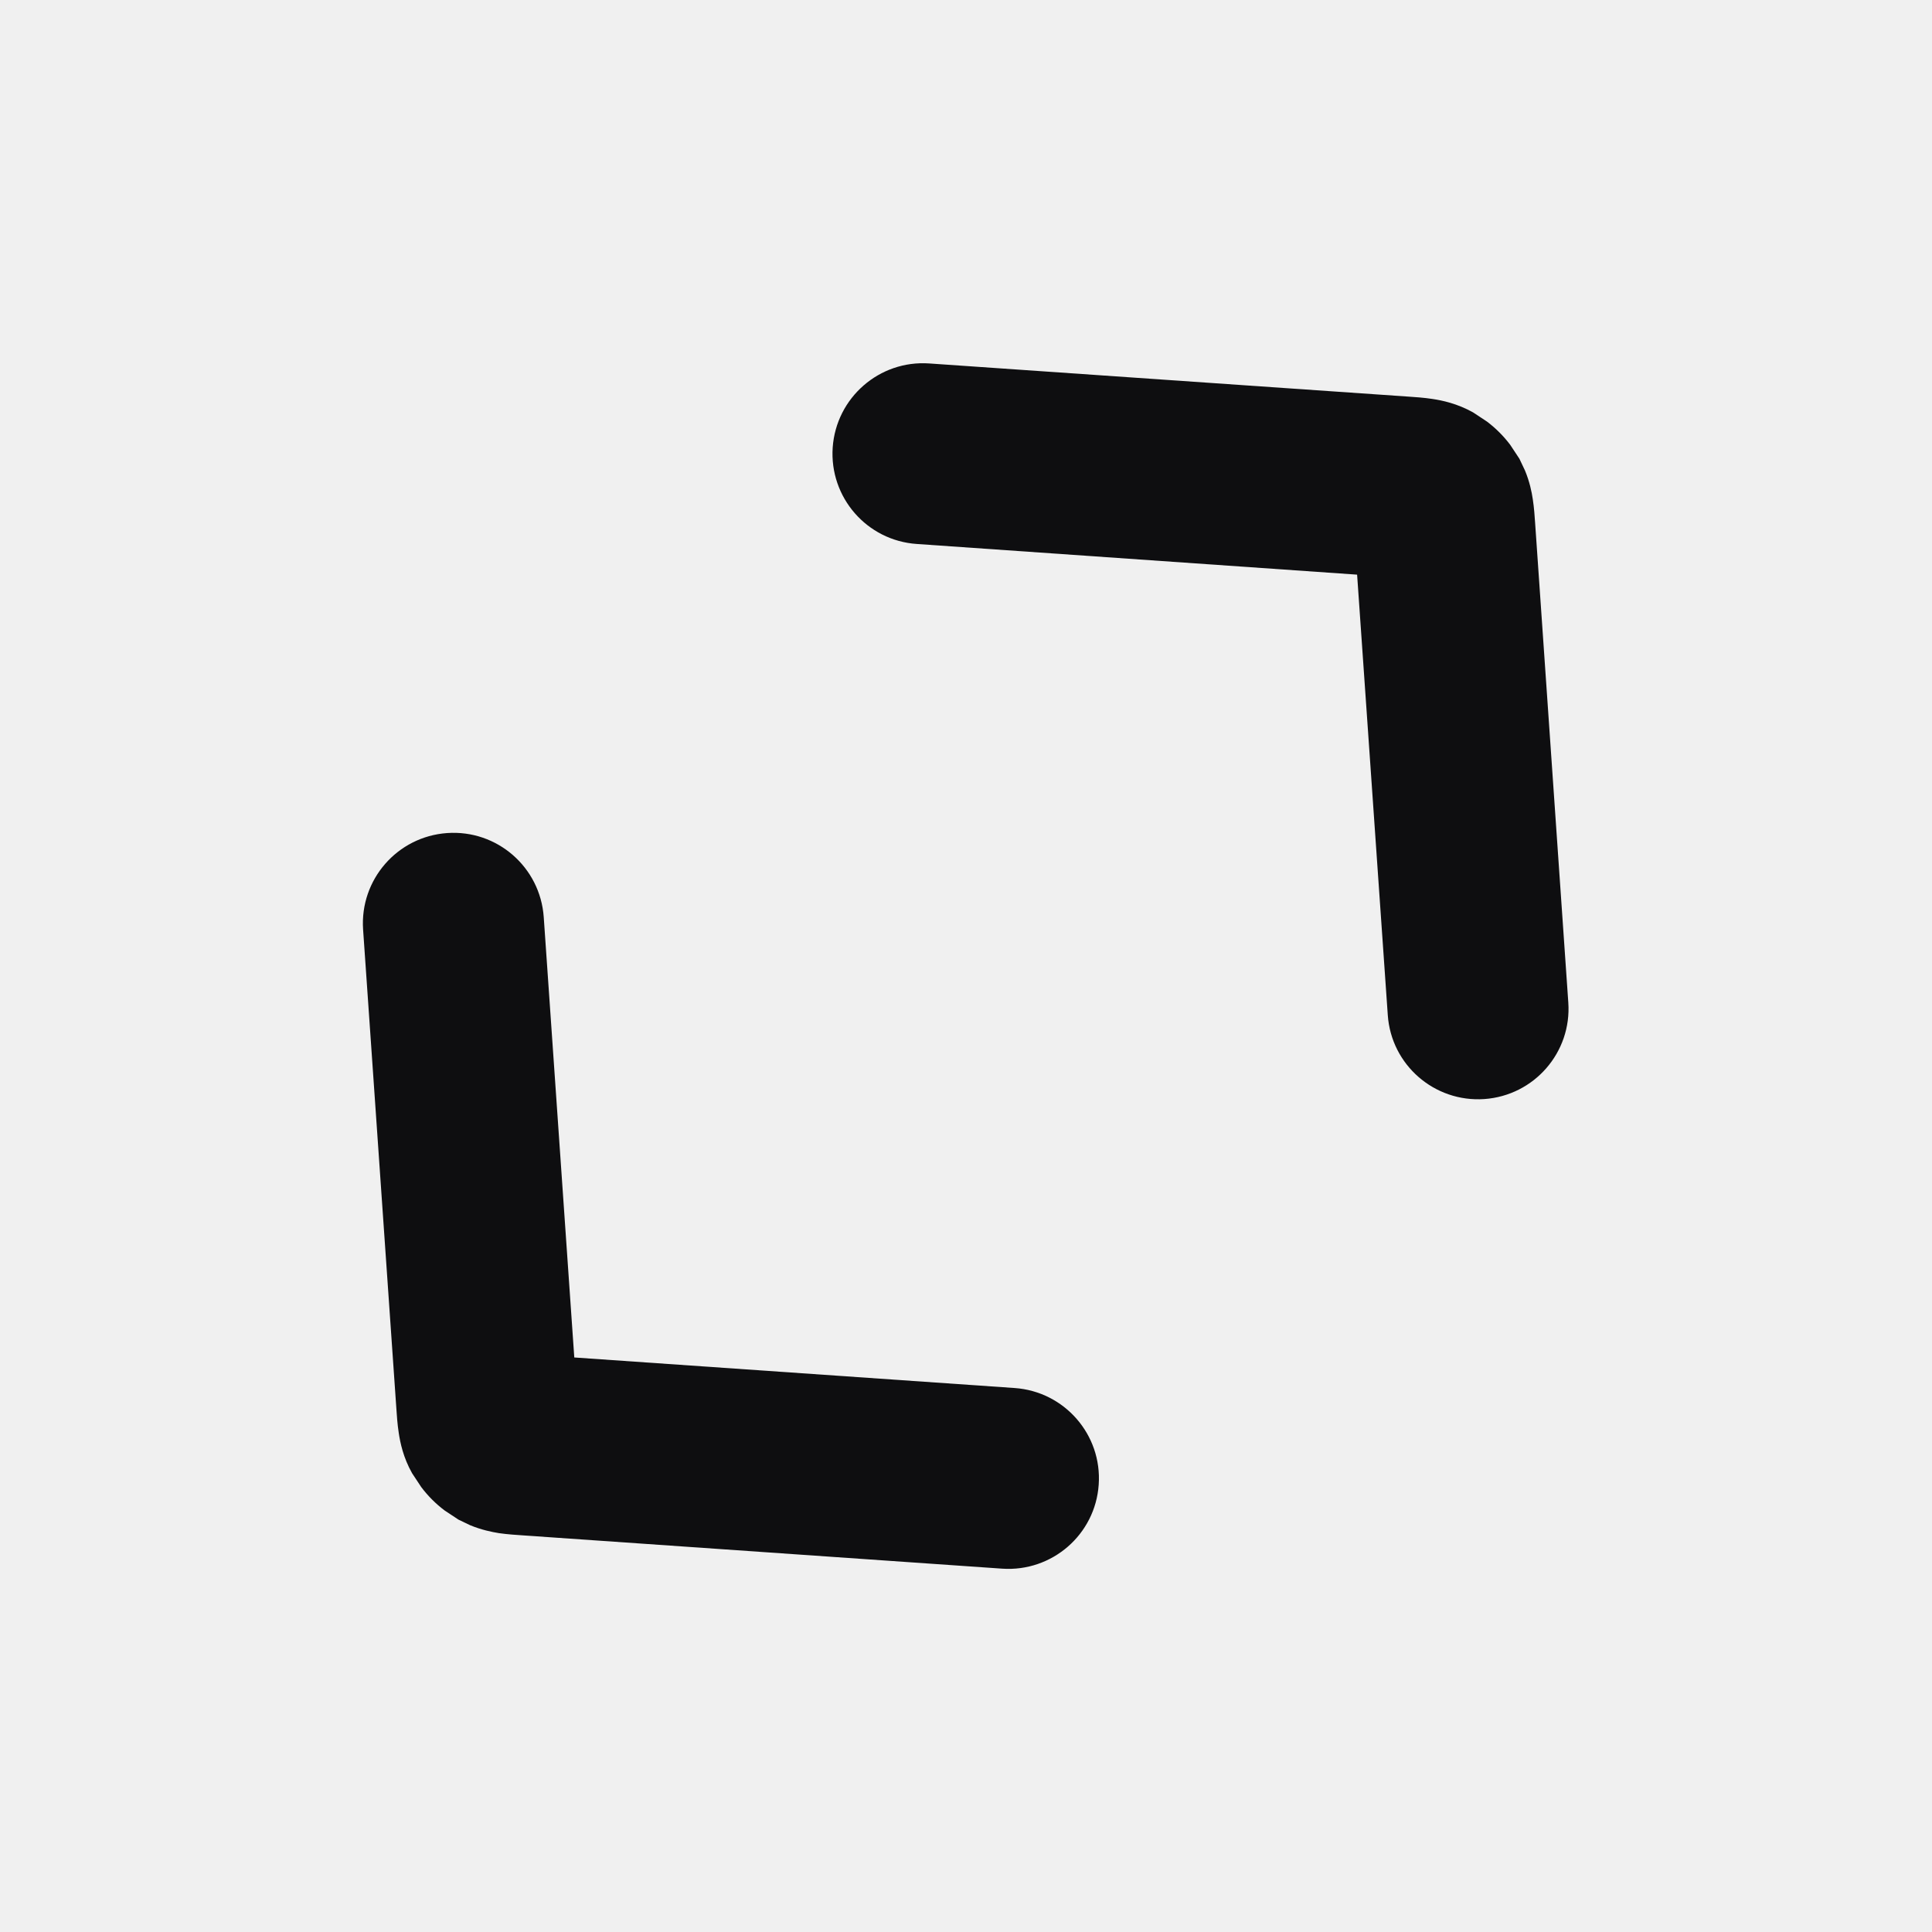
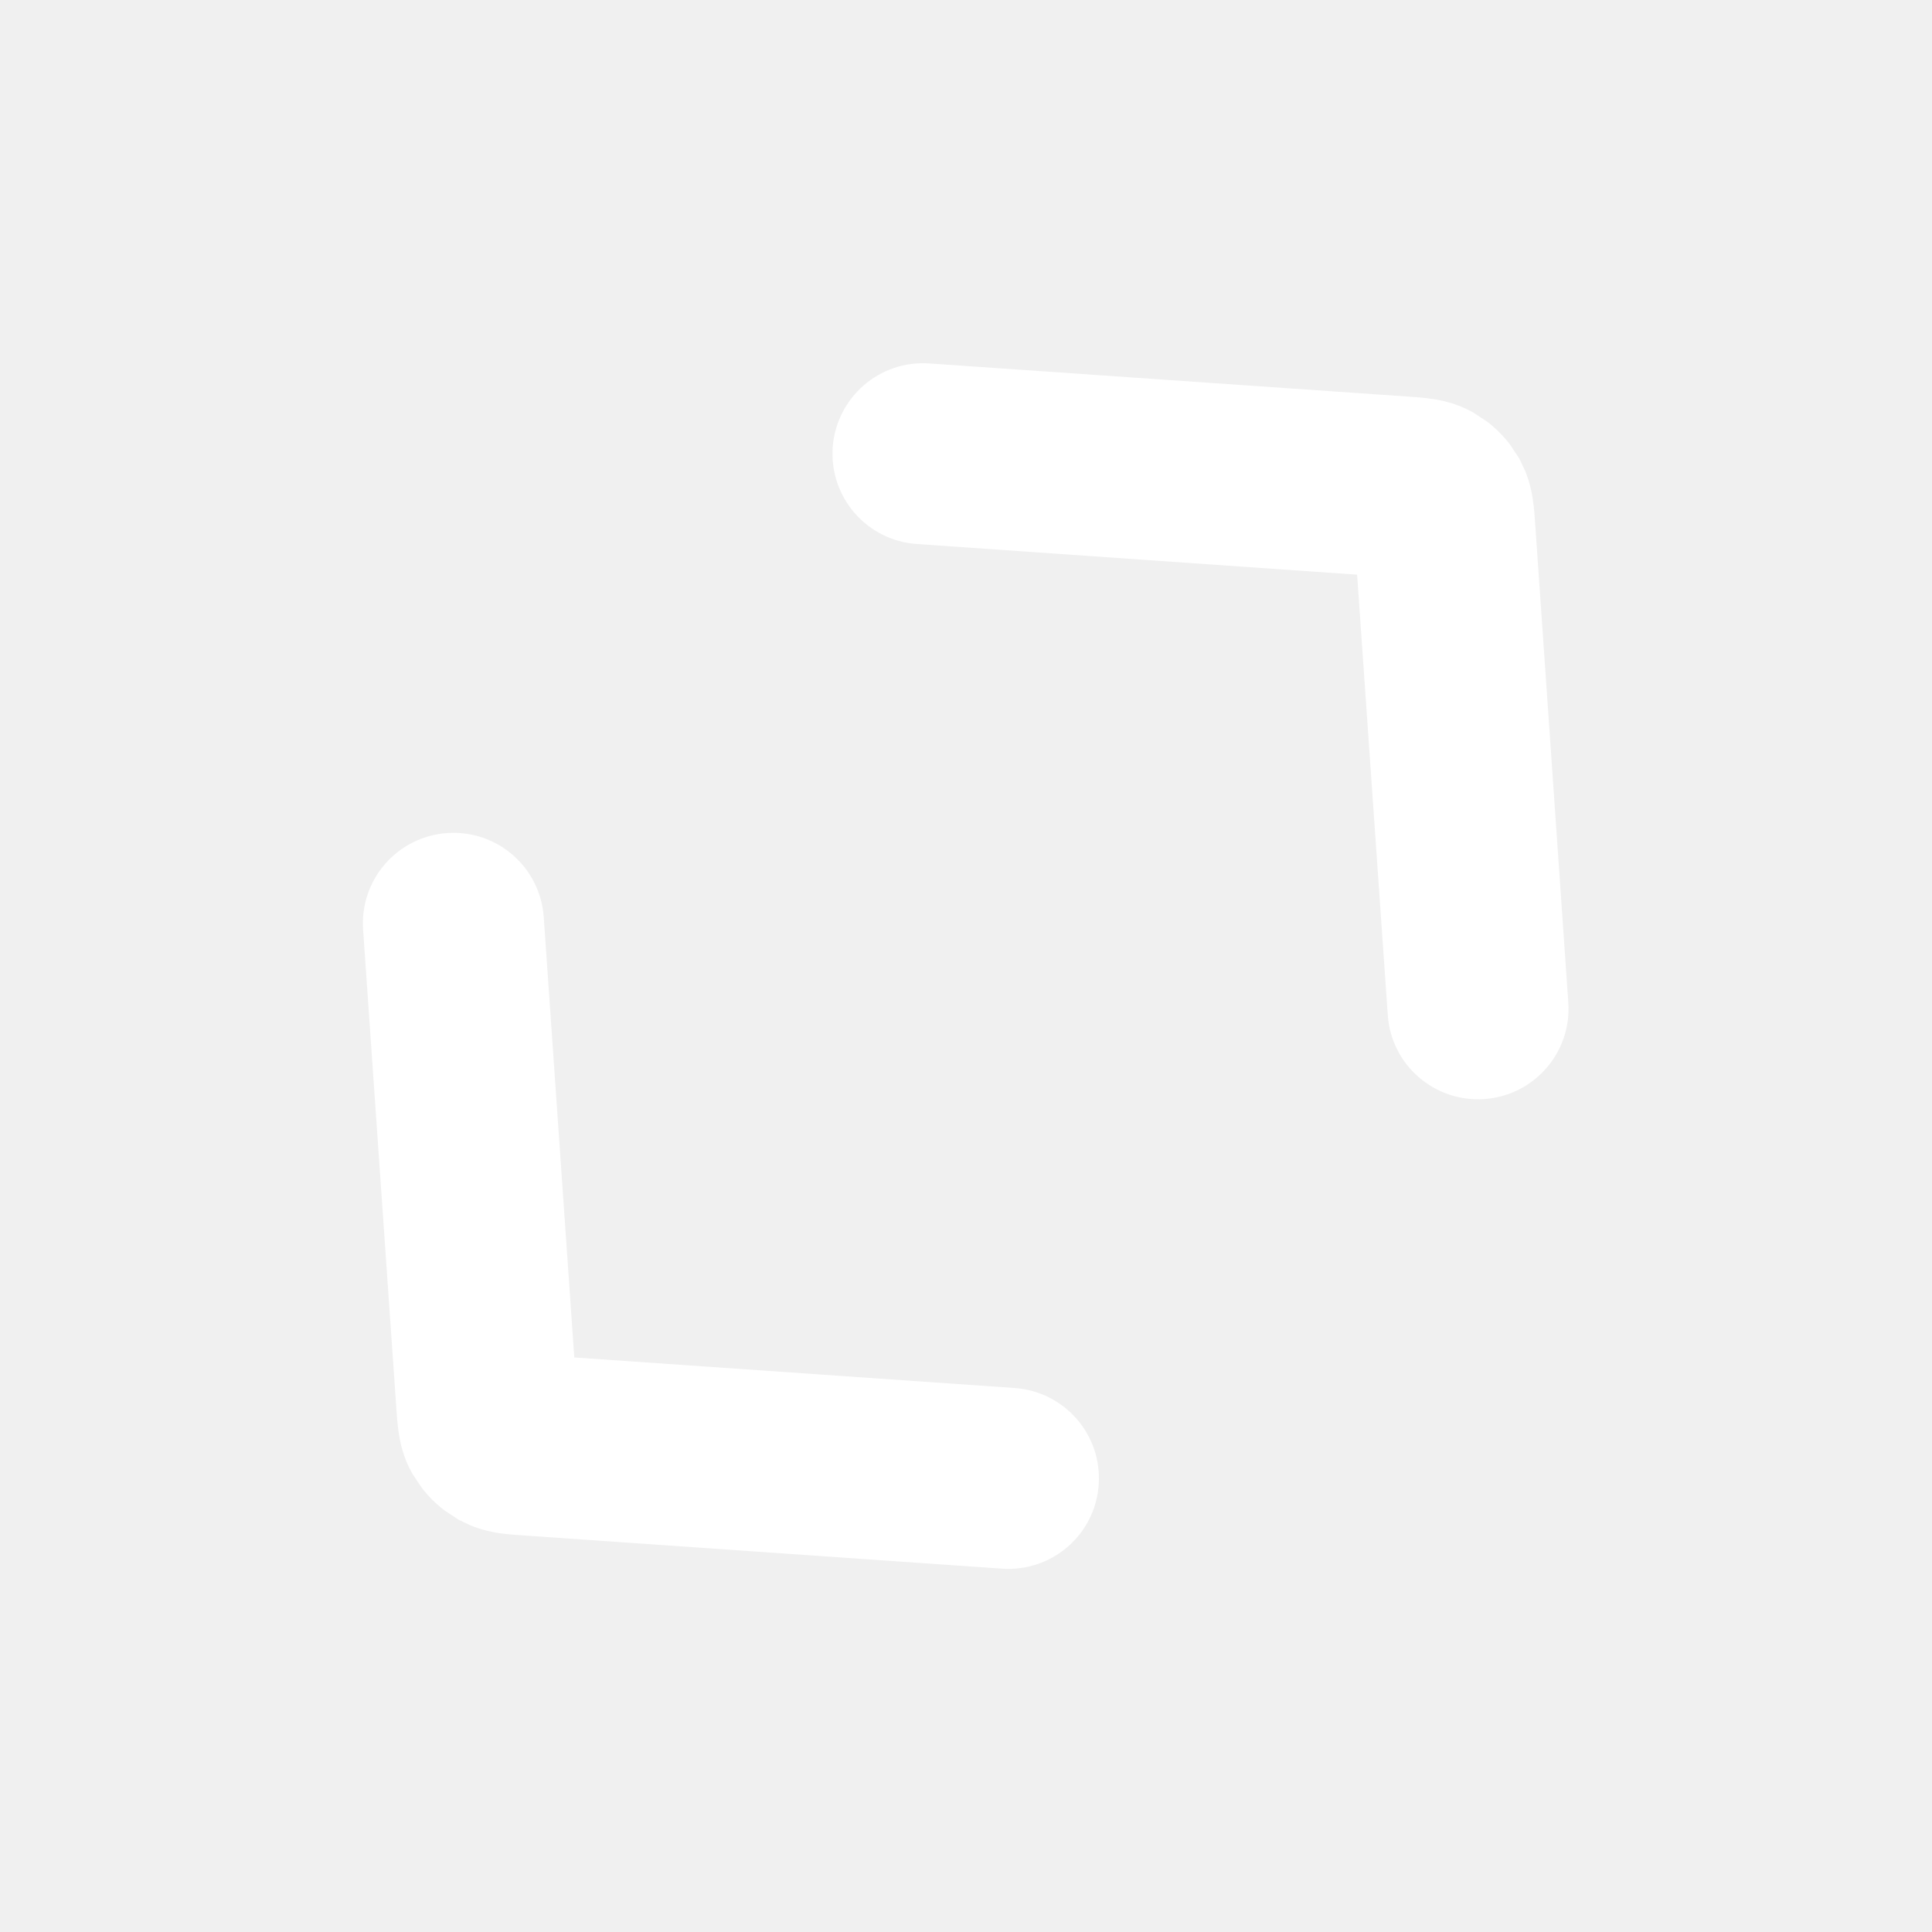
<svg xmlns="http://www.w3.org/2000/svg" width="16" height="16" viewBox="0 0 16 16" fill="none">
-   <path d="M8.403 11.495C8.816 11.524 9.128 11.882 9.099 12.295C9.071 12.708 8.713 13.019 8.3 12.991L4.326 12.715C4.281 12.712 4.203 12.707 4.133 12.697C4.072 12.687 3.987 12.67 3.893 12.631L3.797 12.585L3.682 12.509C3.609 12.454 3.544 12.389 3.489 12.316L3.413 12.201C3.339 12.07 3.314 11.946 3.302 11.865C3.291 11.795 3.286 11.717 3.283 11.672L3.007 7.698C2.979 7.285 3.29 6.928 3.703 6.899C4.117 6.87 4.474 7.182 4.503 7.595L4.756 11.242L8.403 11.495Z" fill="#0E0E10" />
-   <path d="M12.507 3.684L12.583 3.799L12.629 3.896C12.668 3.99 12.685 4.074 12.694 4.135C12.705 4.206 12.71 4.283 12.713 4.328L12.988 8.302C13.017 8.715 12.706 9.073 12.292 9.102C11.879 9.13 11.521 8.819 11.493 8.406L11.239 4.759L7.593 4.505C7.179 4.477 6.868 4.119 6.896 3.706C6.925 3.293 7.283 2.981 7.696 3.01L11.67 3.285C11.715 3.288 11.792 3.293 11.863 3.304C11.944 3.316 12.068 3.342 12.199 3.415L12.314 3.491C12.387 3.546 12.452 3.611 12.507 3.684Z" fill="#0E0E10" />
+   <path d="M8.403 11.495C8.816 11.524 9.128 11.882 9.099 12.295C9.071 12.708 8.713 13.019 8.3 12.991L4.326 12.715C4.281 12.712 4.203 12.707 4.133 12.697C4.072 12.687 3.987 12.67 3.893 12.631L3.797 12.585L3.682 12.509C3.609 12.454 3.544 12.389 3.489 12.316L3.413 12.201C3.339 12.07 3.314 11.946 3.302 11.865C3.291 11.795 3.286 11.717 3.283 11.672L3.007 7.698C2.979 7.285 3.29 6.928 3.703 6.899C4.117 6.87 4.474 7.182 4.503 7.595L4.756 11.242L8.403 11.495Z" fill="#FFFFFF" />
+   <path d="M12.507 3.684L12.583 3.799L12.629 3.896C12.668 3.99 12.685 4.074 12.694 4.135C12.705 4.206 12.71 4.283 12.713 4.328L12.988 8.302C13.017 8.715 12.706 9.073 12.292 9.102C11.879 9.13 11.521 8.819 11.493 8.406L11.239 4.759L7.593 4.505C7.179 4.477 6.868 4.119 6.896 3.706C6.925 3.293 7.283 2.981 7.696 3.01L11.67 3.285C11.715 3.288 11.792 3.293 11.863 3.304C11.944 3.316 12.068 3.342 12.199 3.415L12.314 3.491C12.387 3.546 12.452 3.611 12.507 3.684Z" fill="#FFFFFF" />
</svg>
